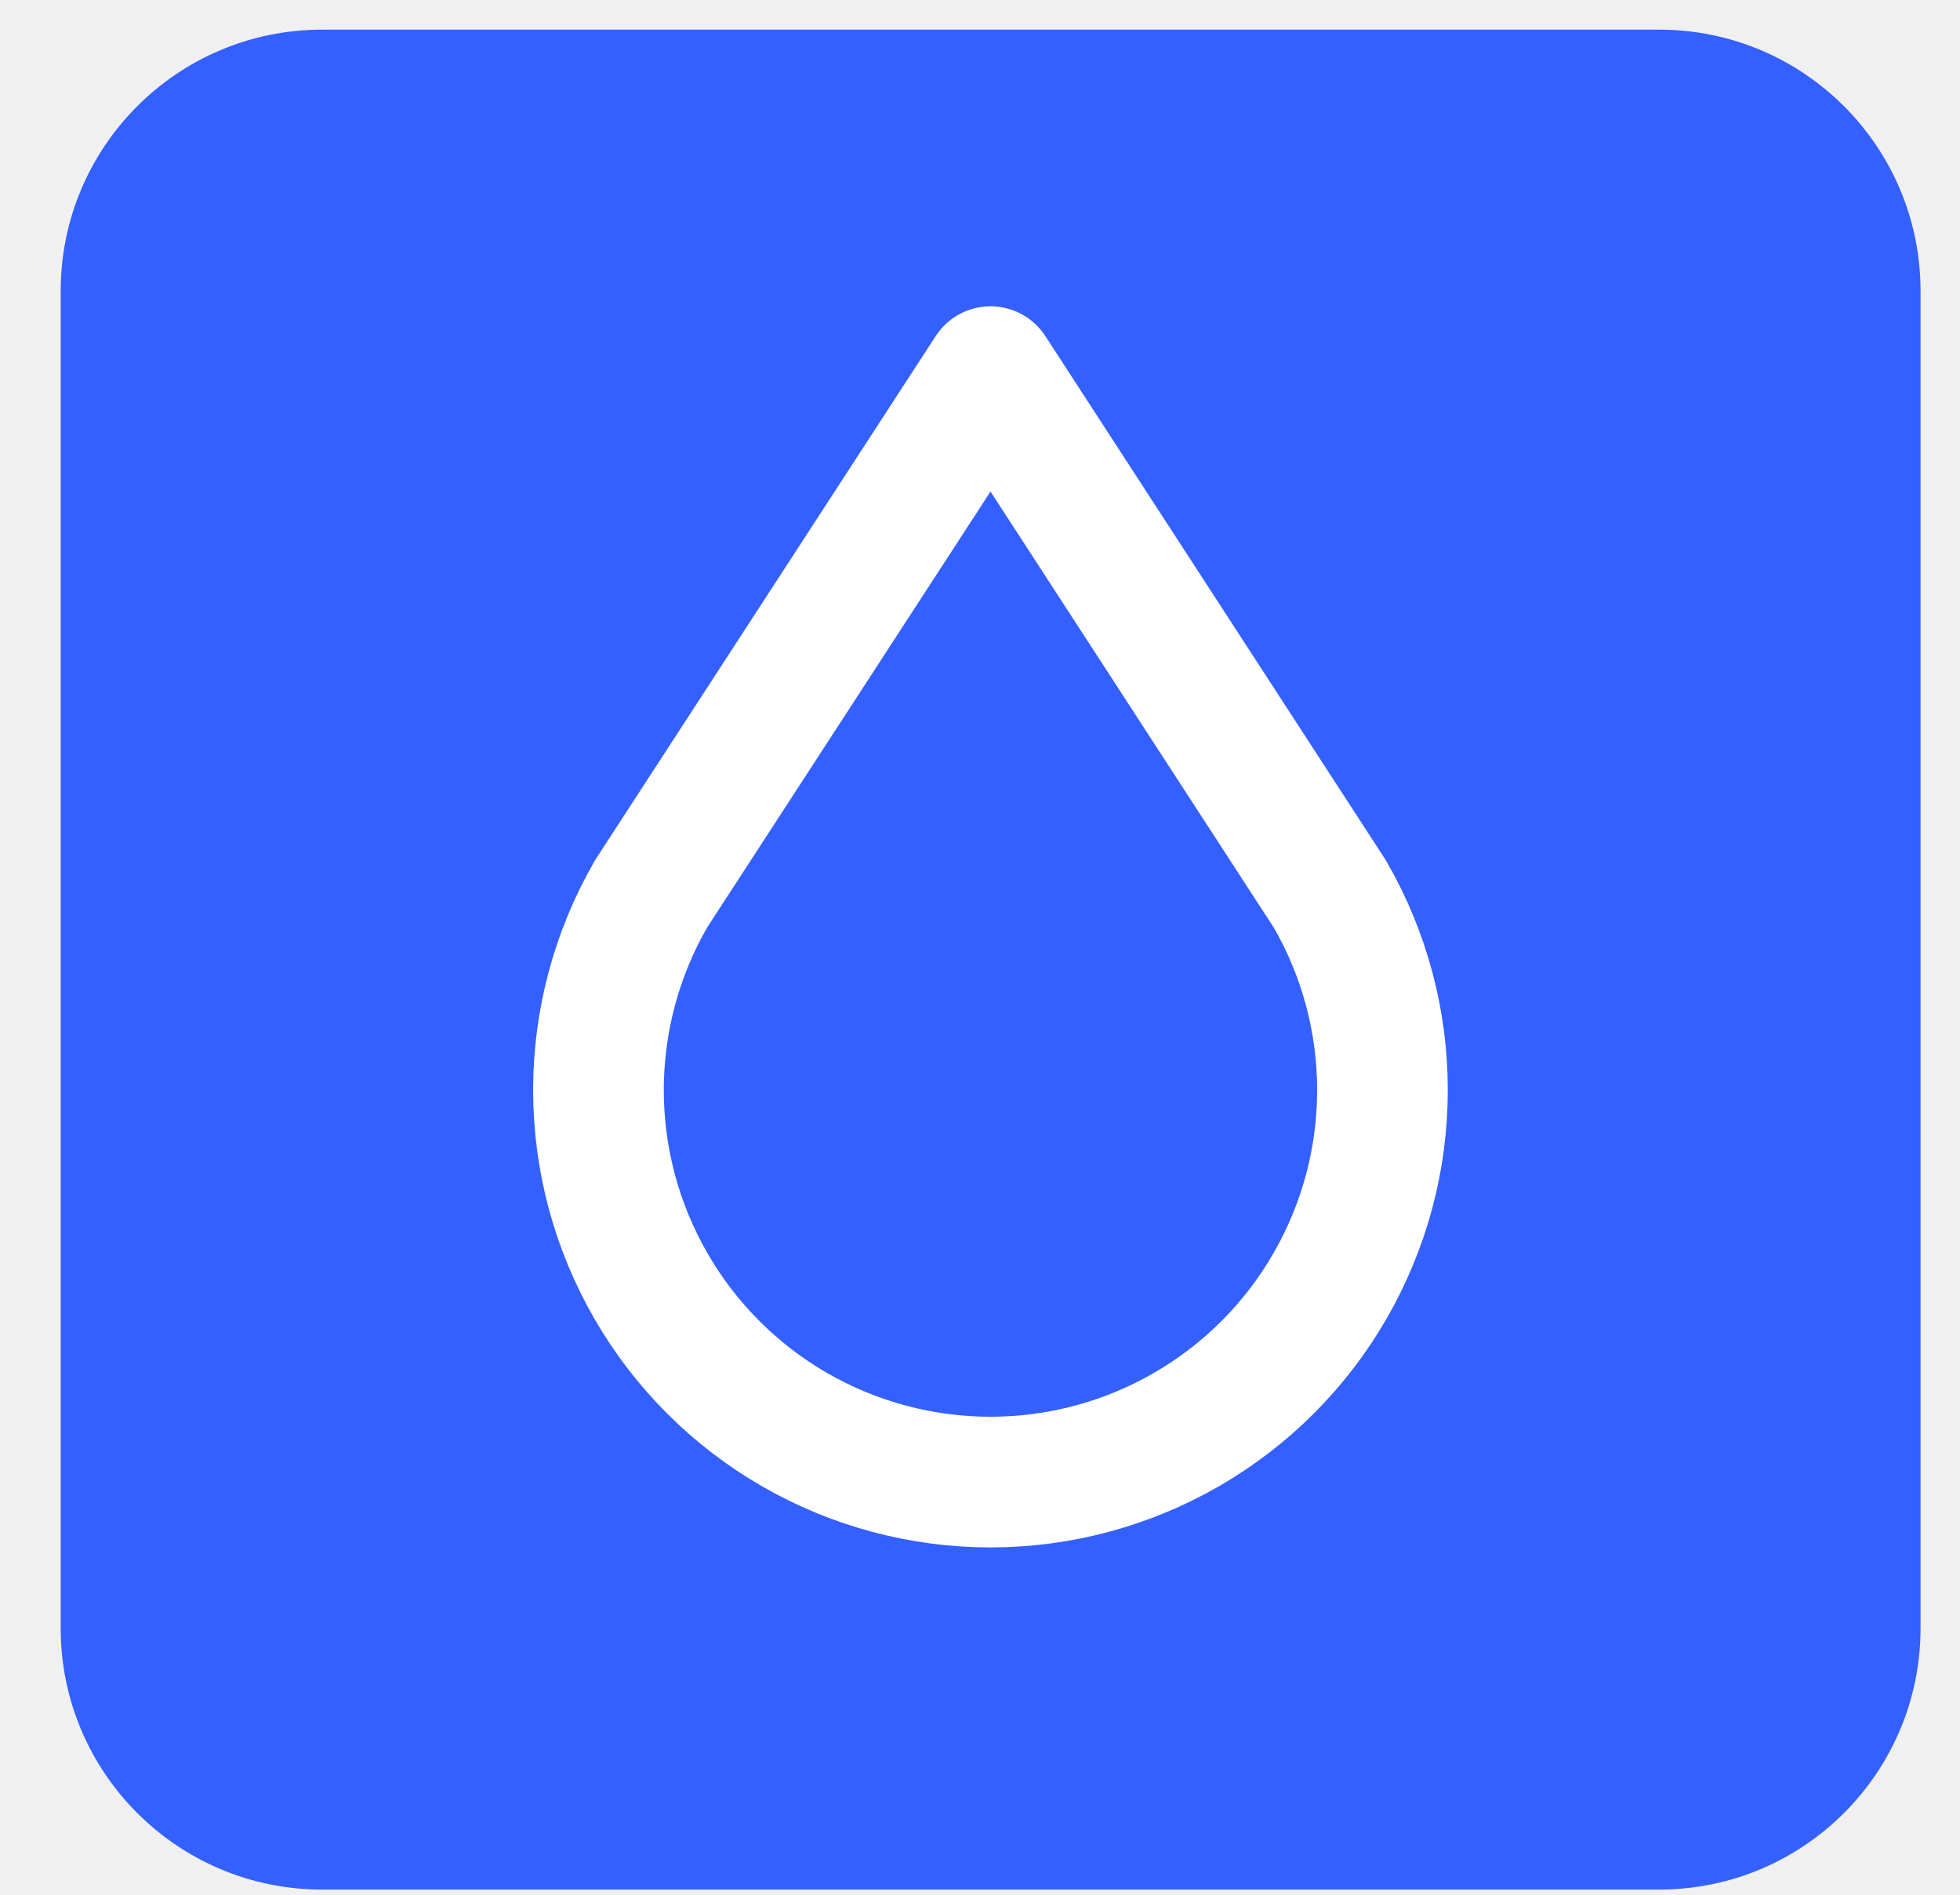
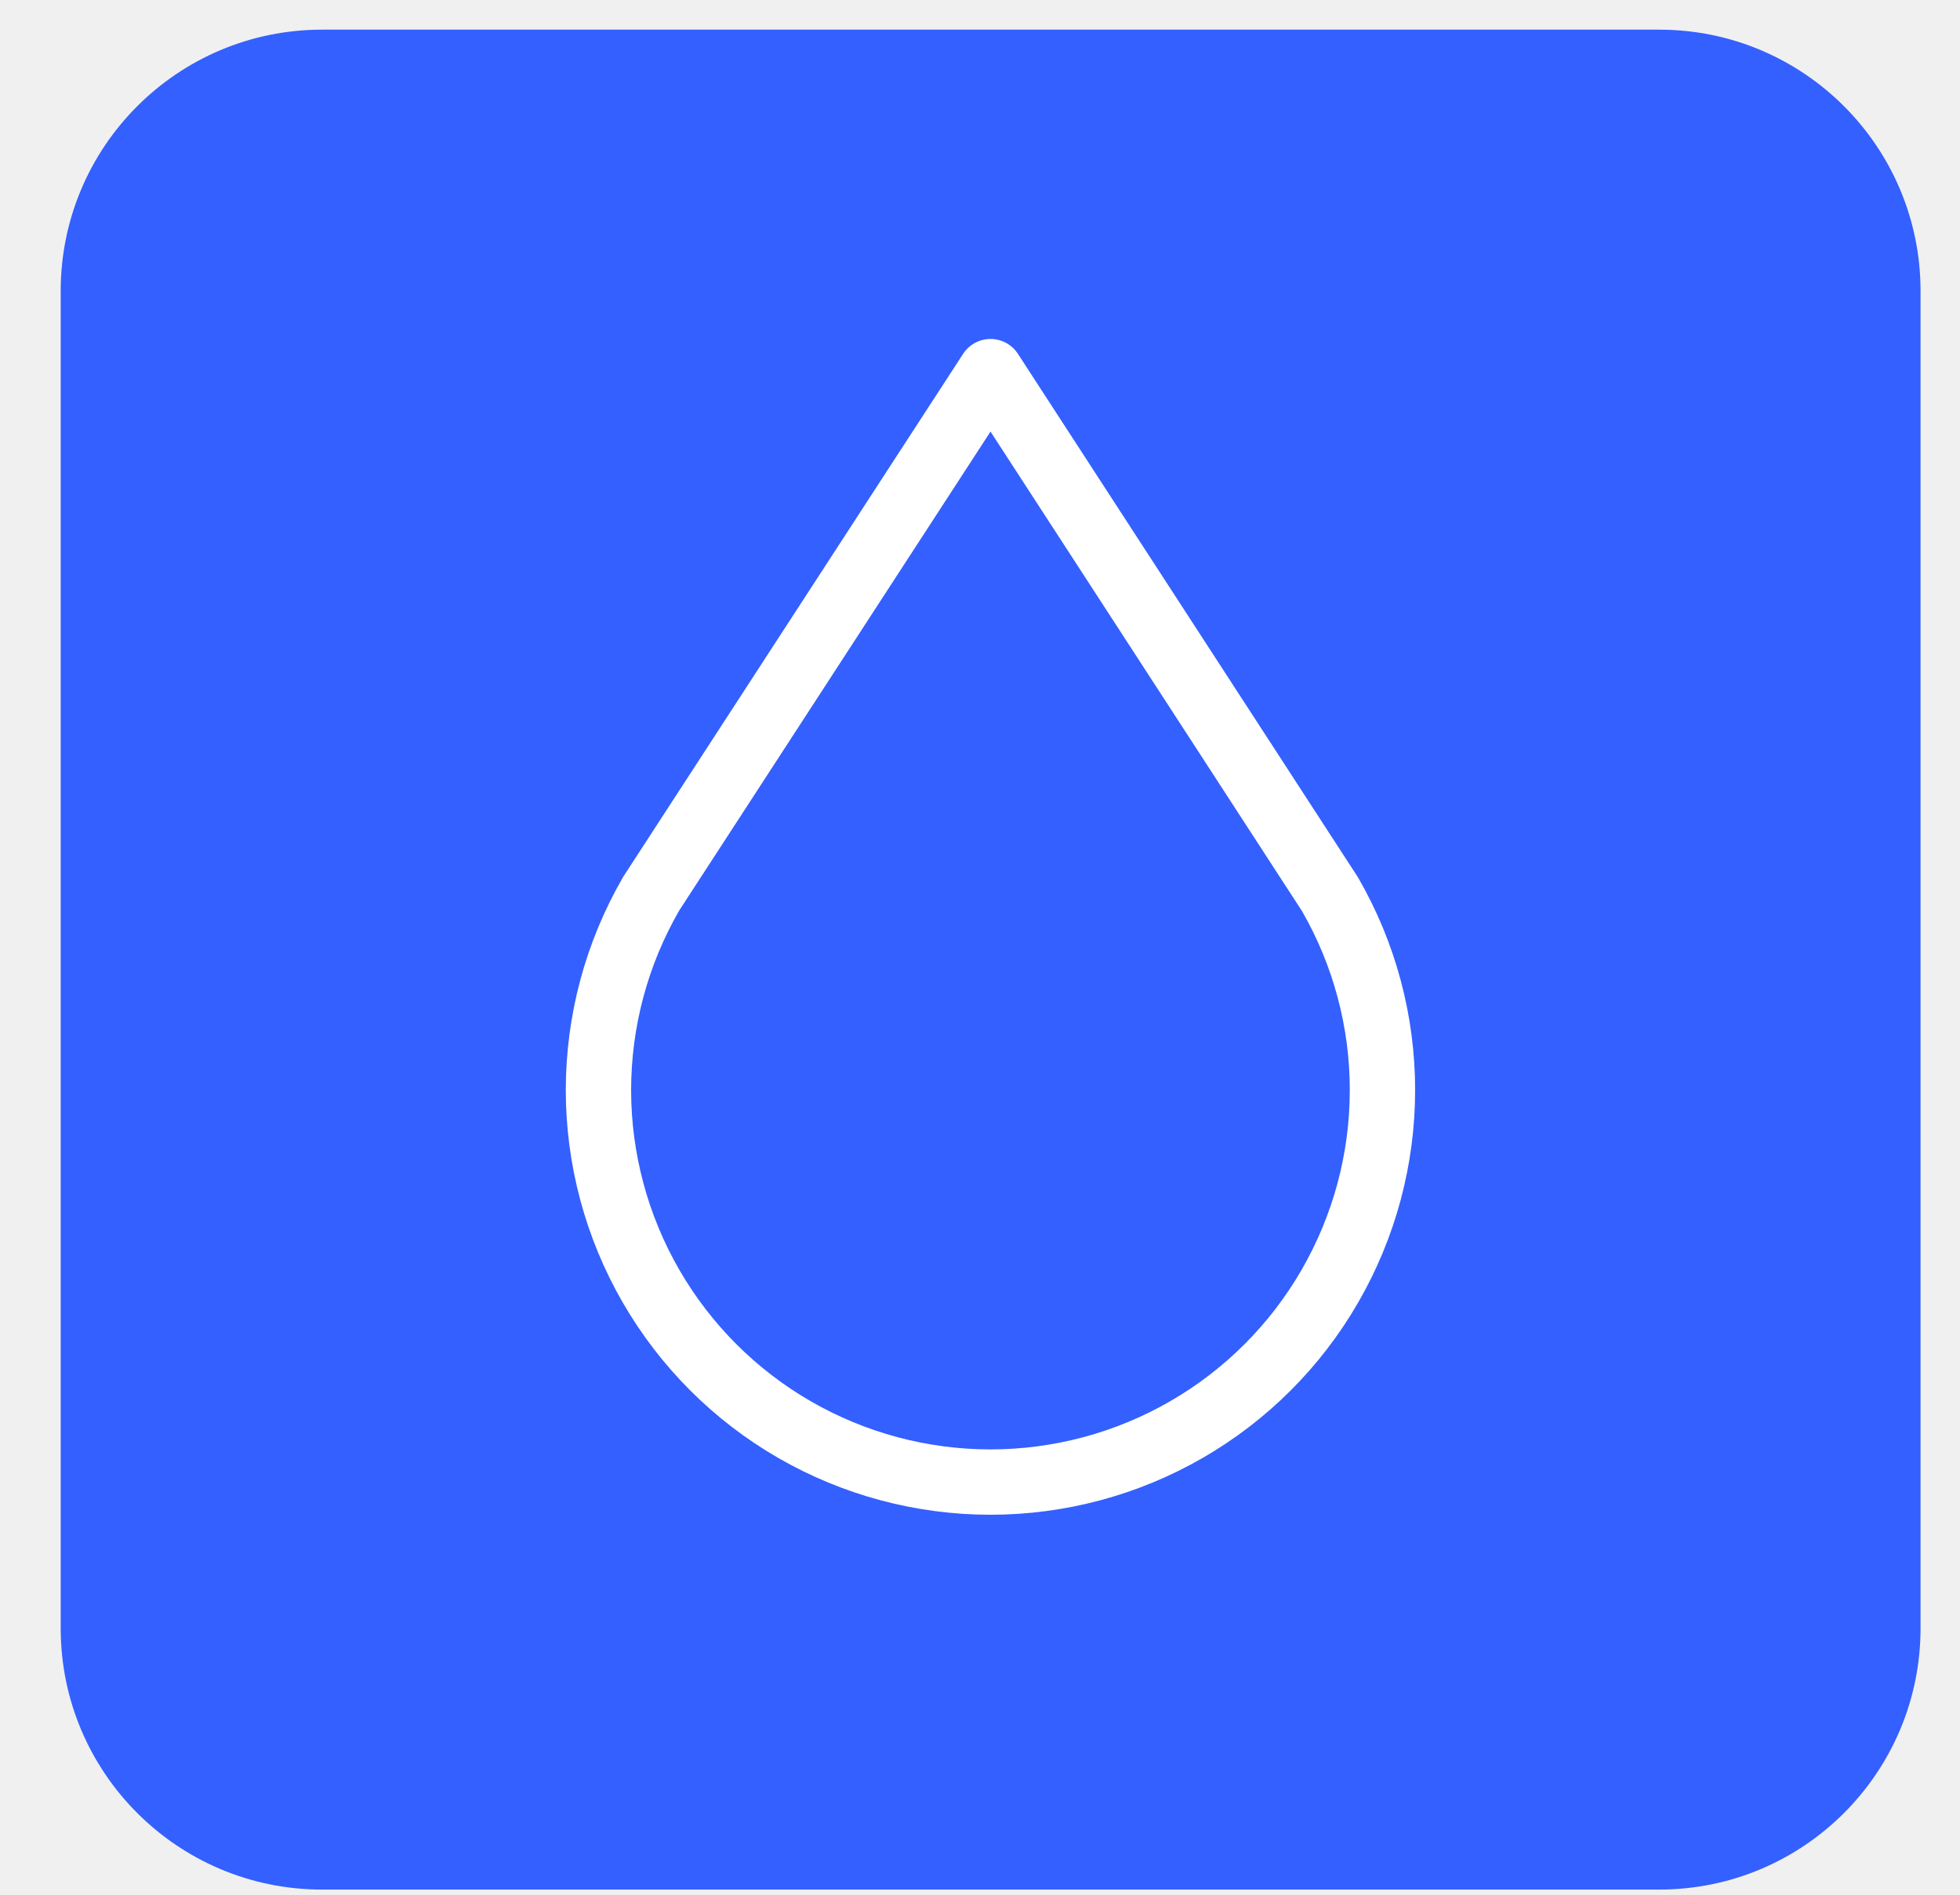
<svg xmlns="http://www.w3.org/2000/svg" width="30" height="29" viewBox="0 0 30 29" fill="none">
  <rect x="0.929" y="0.454" width="28.467" height="28.467" rx="4" fill="#3360FF" />
-   <path d="M9.962 13.688C9.436 14.6 9.16 15.634 9.16 16.687C9.161 17.74 9.438 18.774 9.965 19.686C10.492 20.598 11.249 21.355 12.161 21.881C13.073 22.407 14.107 22.684 15.16 22.684C16.213 22.684 17.247 22.407 18.159 21.881C19.071 21.355 19.829 20.598 20.355 19.686C20.882 18.774 21.16 17.74 21.16 16.687C21.161 15.634 20.884 14.6 20.358 13.688L15.161 5.688L9.961 13.688H9.962Z" stroke="white" stroke-width="2" stroke-linecap="round" stroke-linejoin="round" />
+   <path d="M9.962 13.688C9.436 14.6 9.16 15.634 9.16 16.687C9.161 17.74 9.438 18.774 9.965 19.686C10.492 20.598 11.249 21.355 12.161 21.881C13.073 22.407 14.107 22.684 15.16 22.684C16.213 22.684 17.247 22.407 18.159 21.881C19.071 21.355 19.829 20.598 20.355 19.686C20.882 18.774 21.16 17.74 21.16 16.687C21.161 15.634 20.884 14.6 20.358 13.688L15.161 5.688L9.961 13.688H9.962Z" stroke="white" strokeWidth="2" stroke-linecap="round" stroke-linejoin="round" />
</svg>
